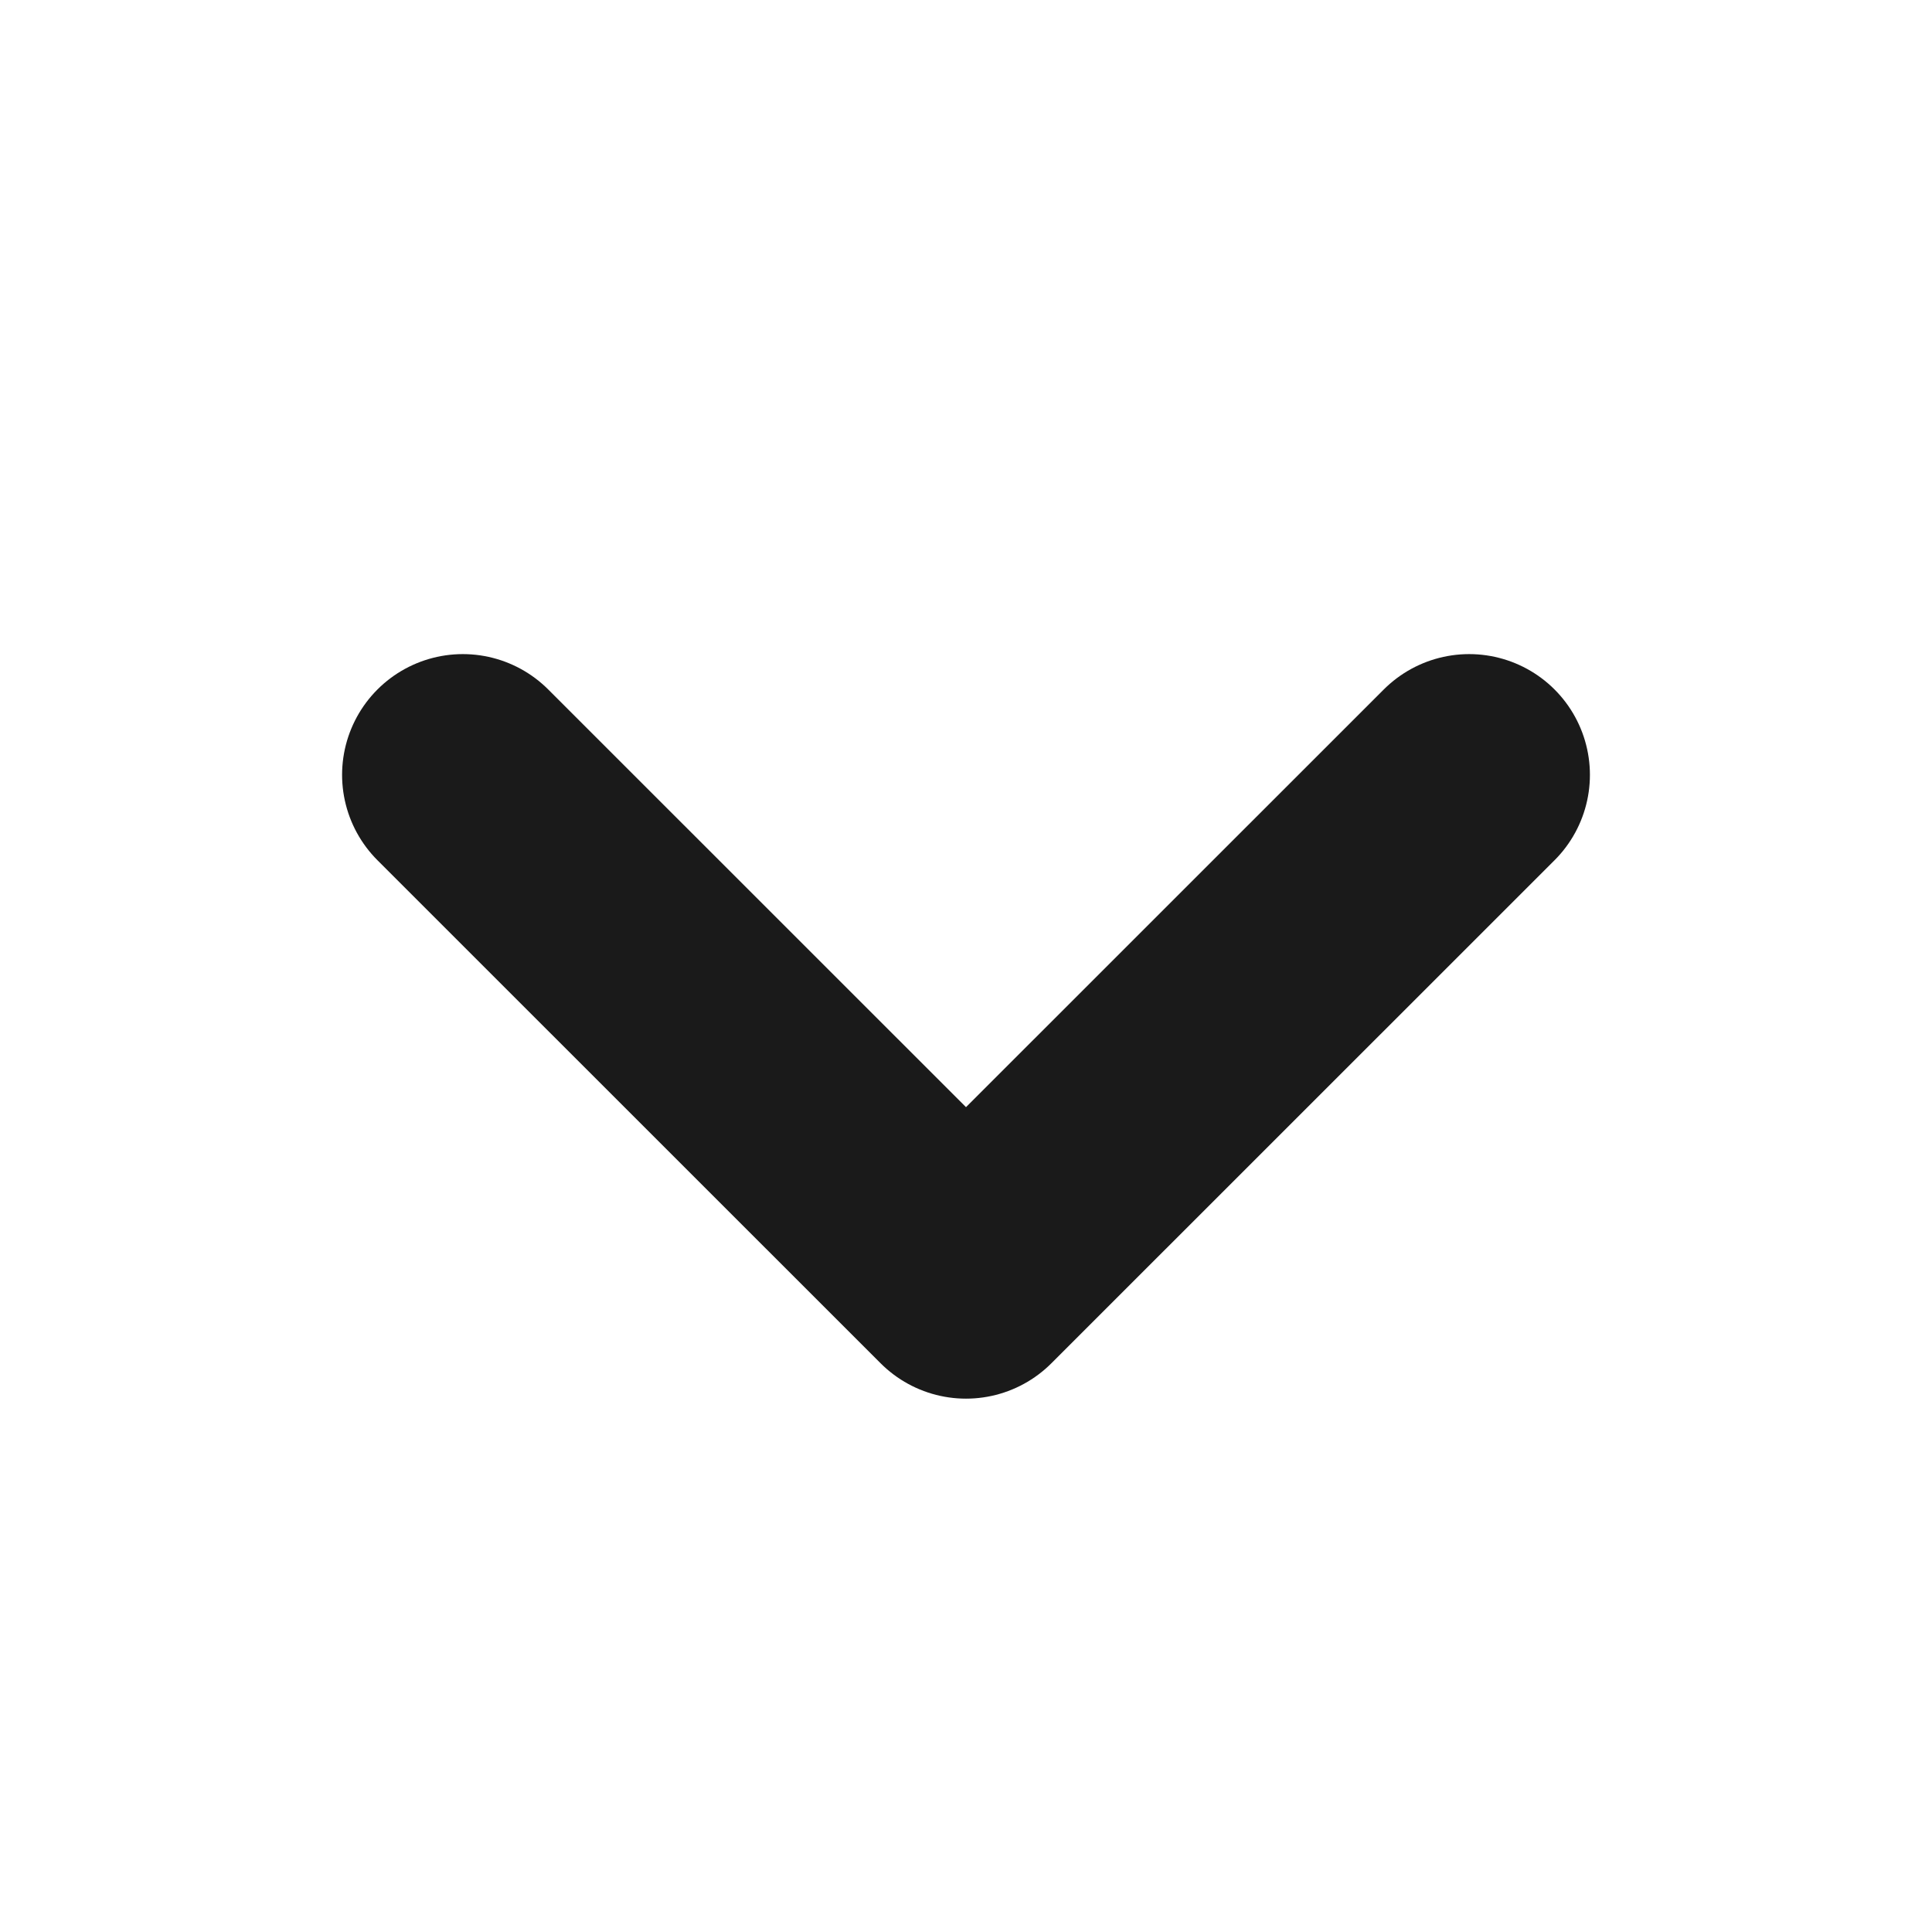
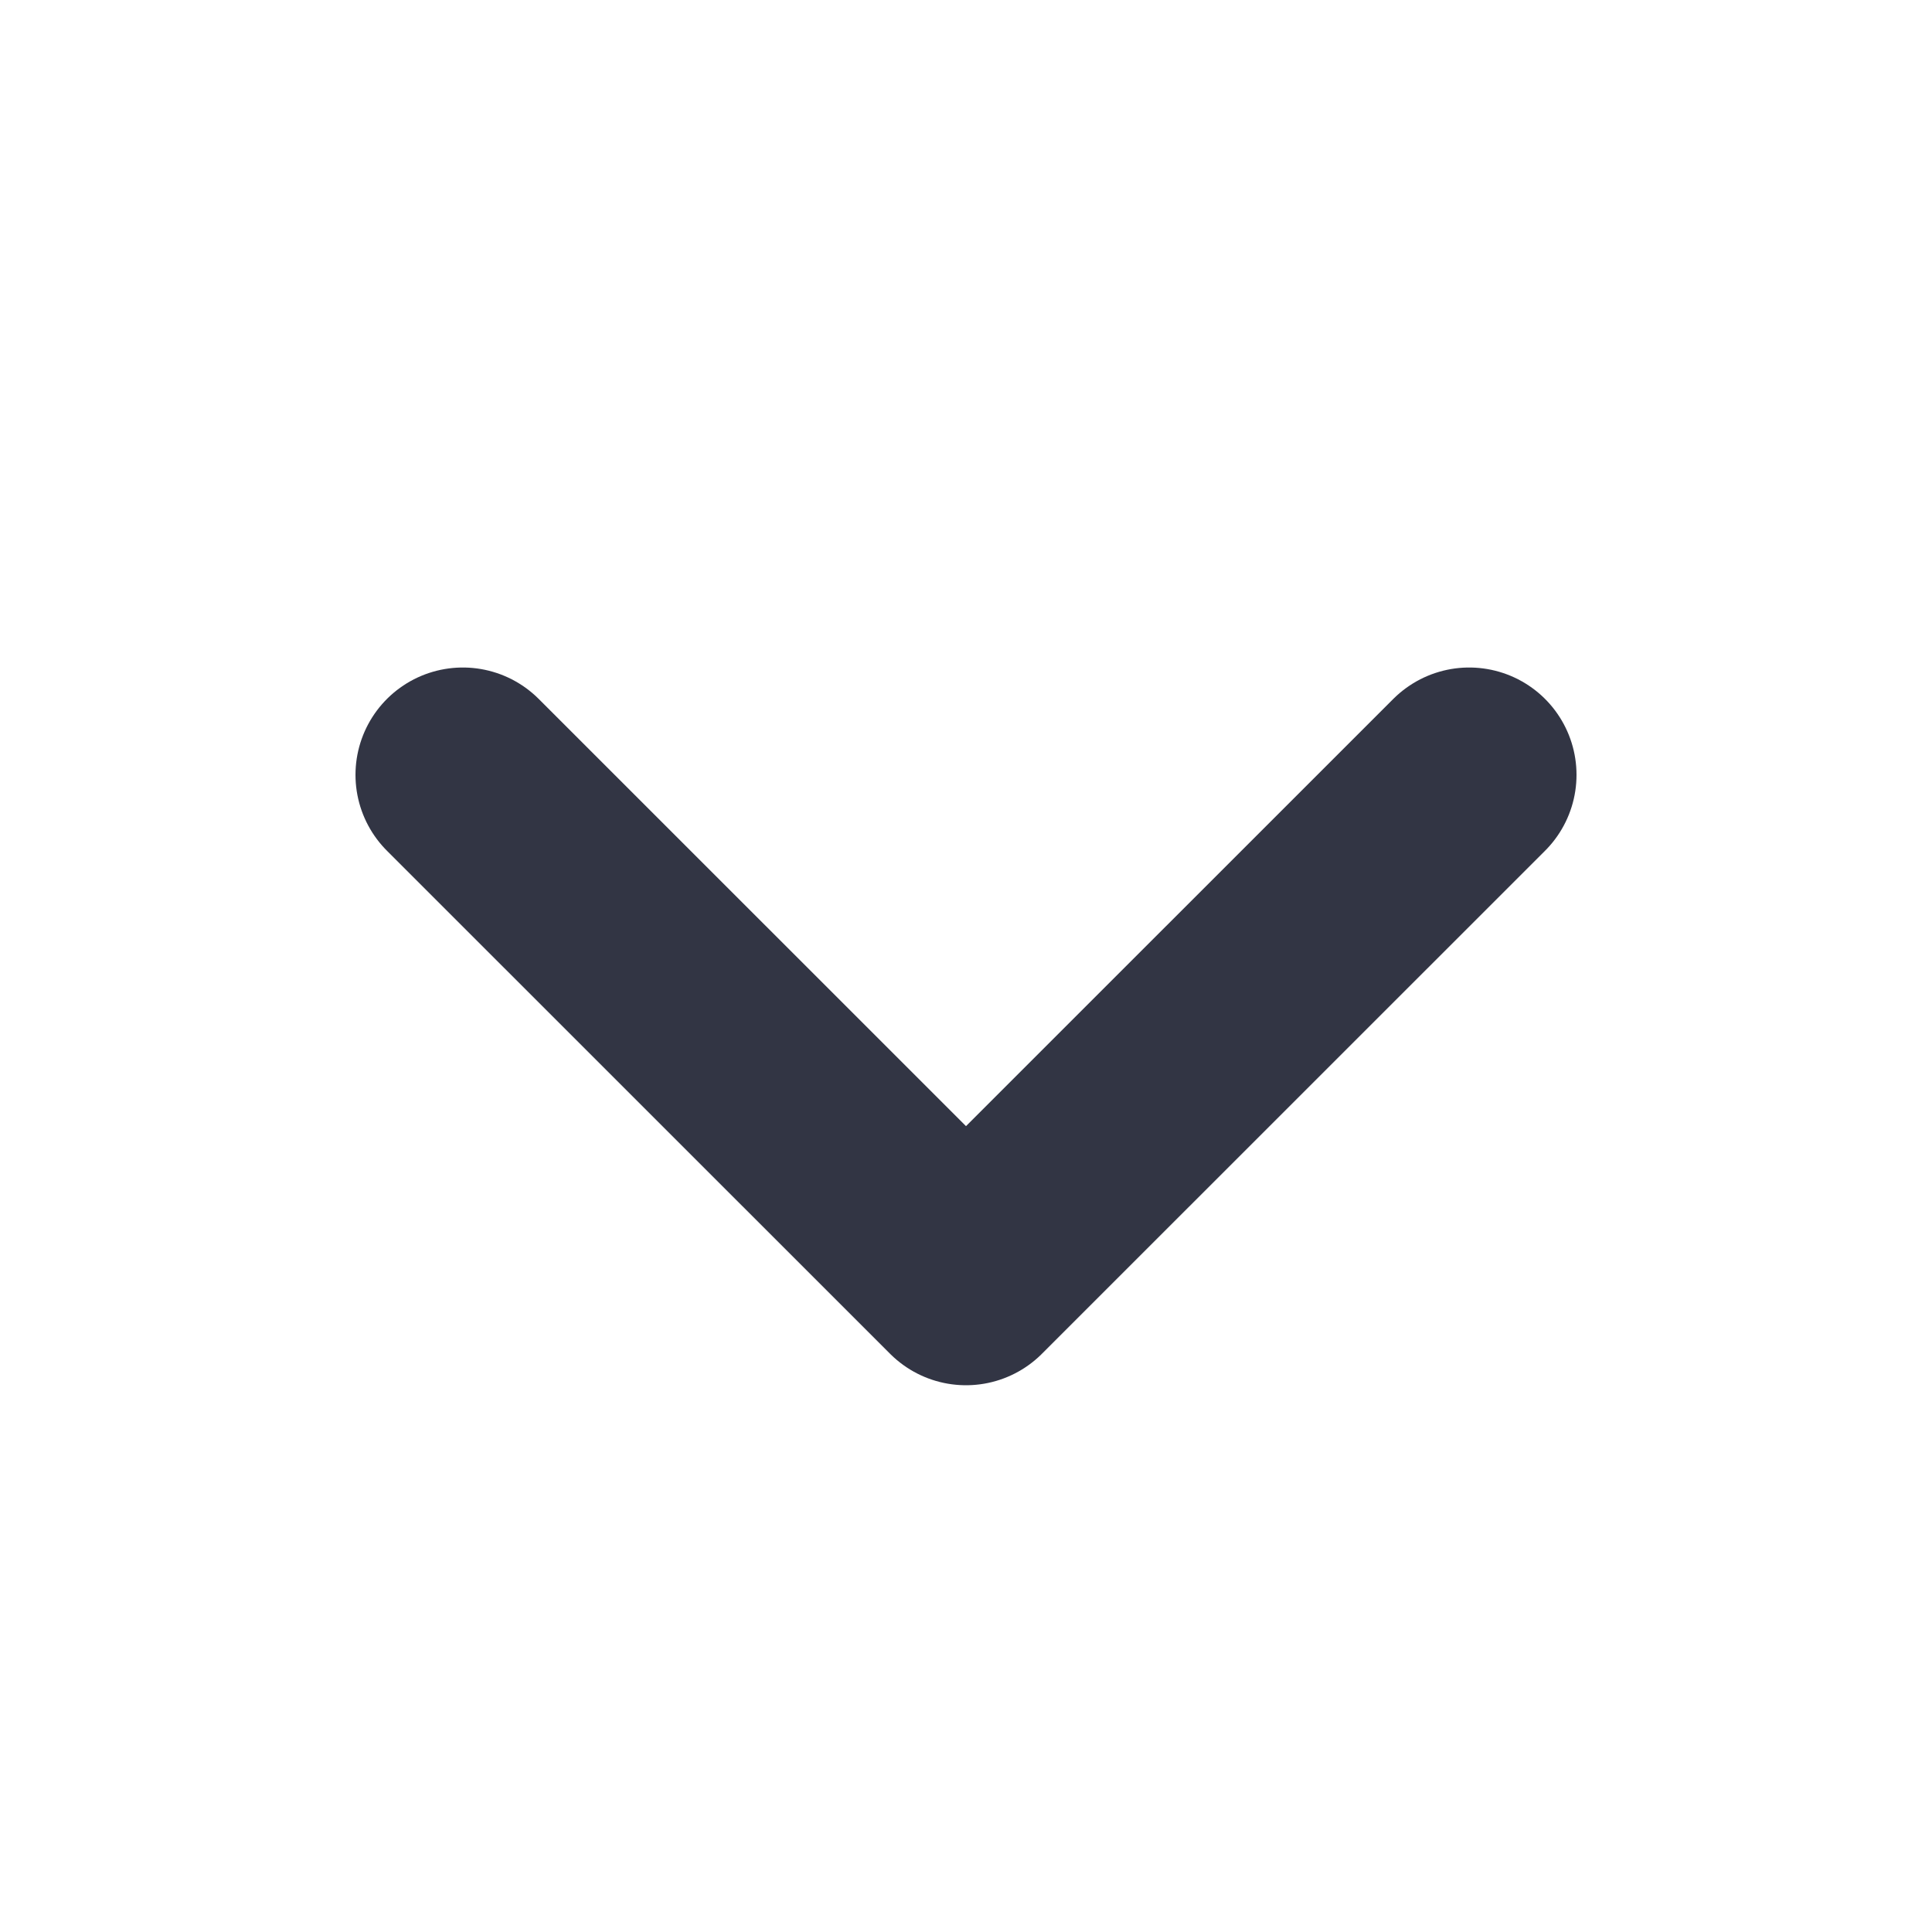
- <svg xmlns="http://www.w3.org/2000/svg" width="16" height="16" viewBox="0 0 16 16" fill="none">
-   <path d="M3.833 6.417L8 10.583L12.167 6.417" stroke="#1A1A1A" stroke-width="2" stroke-linecap="round" stroke-linejoin="round" />
+ <svg xmlns="http://www.w3.org/2000/svg" width="18" height="18" viewBox="0 0 18 18" fill="none">
+   <path d="M4.312 7.219L9 11.906L13.688 7.219" stroke="#323544" stroke-width="2" stroke-linecap="round" stroke-linejoin="round" />
</svg>
